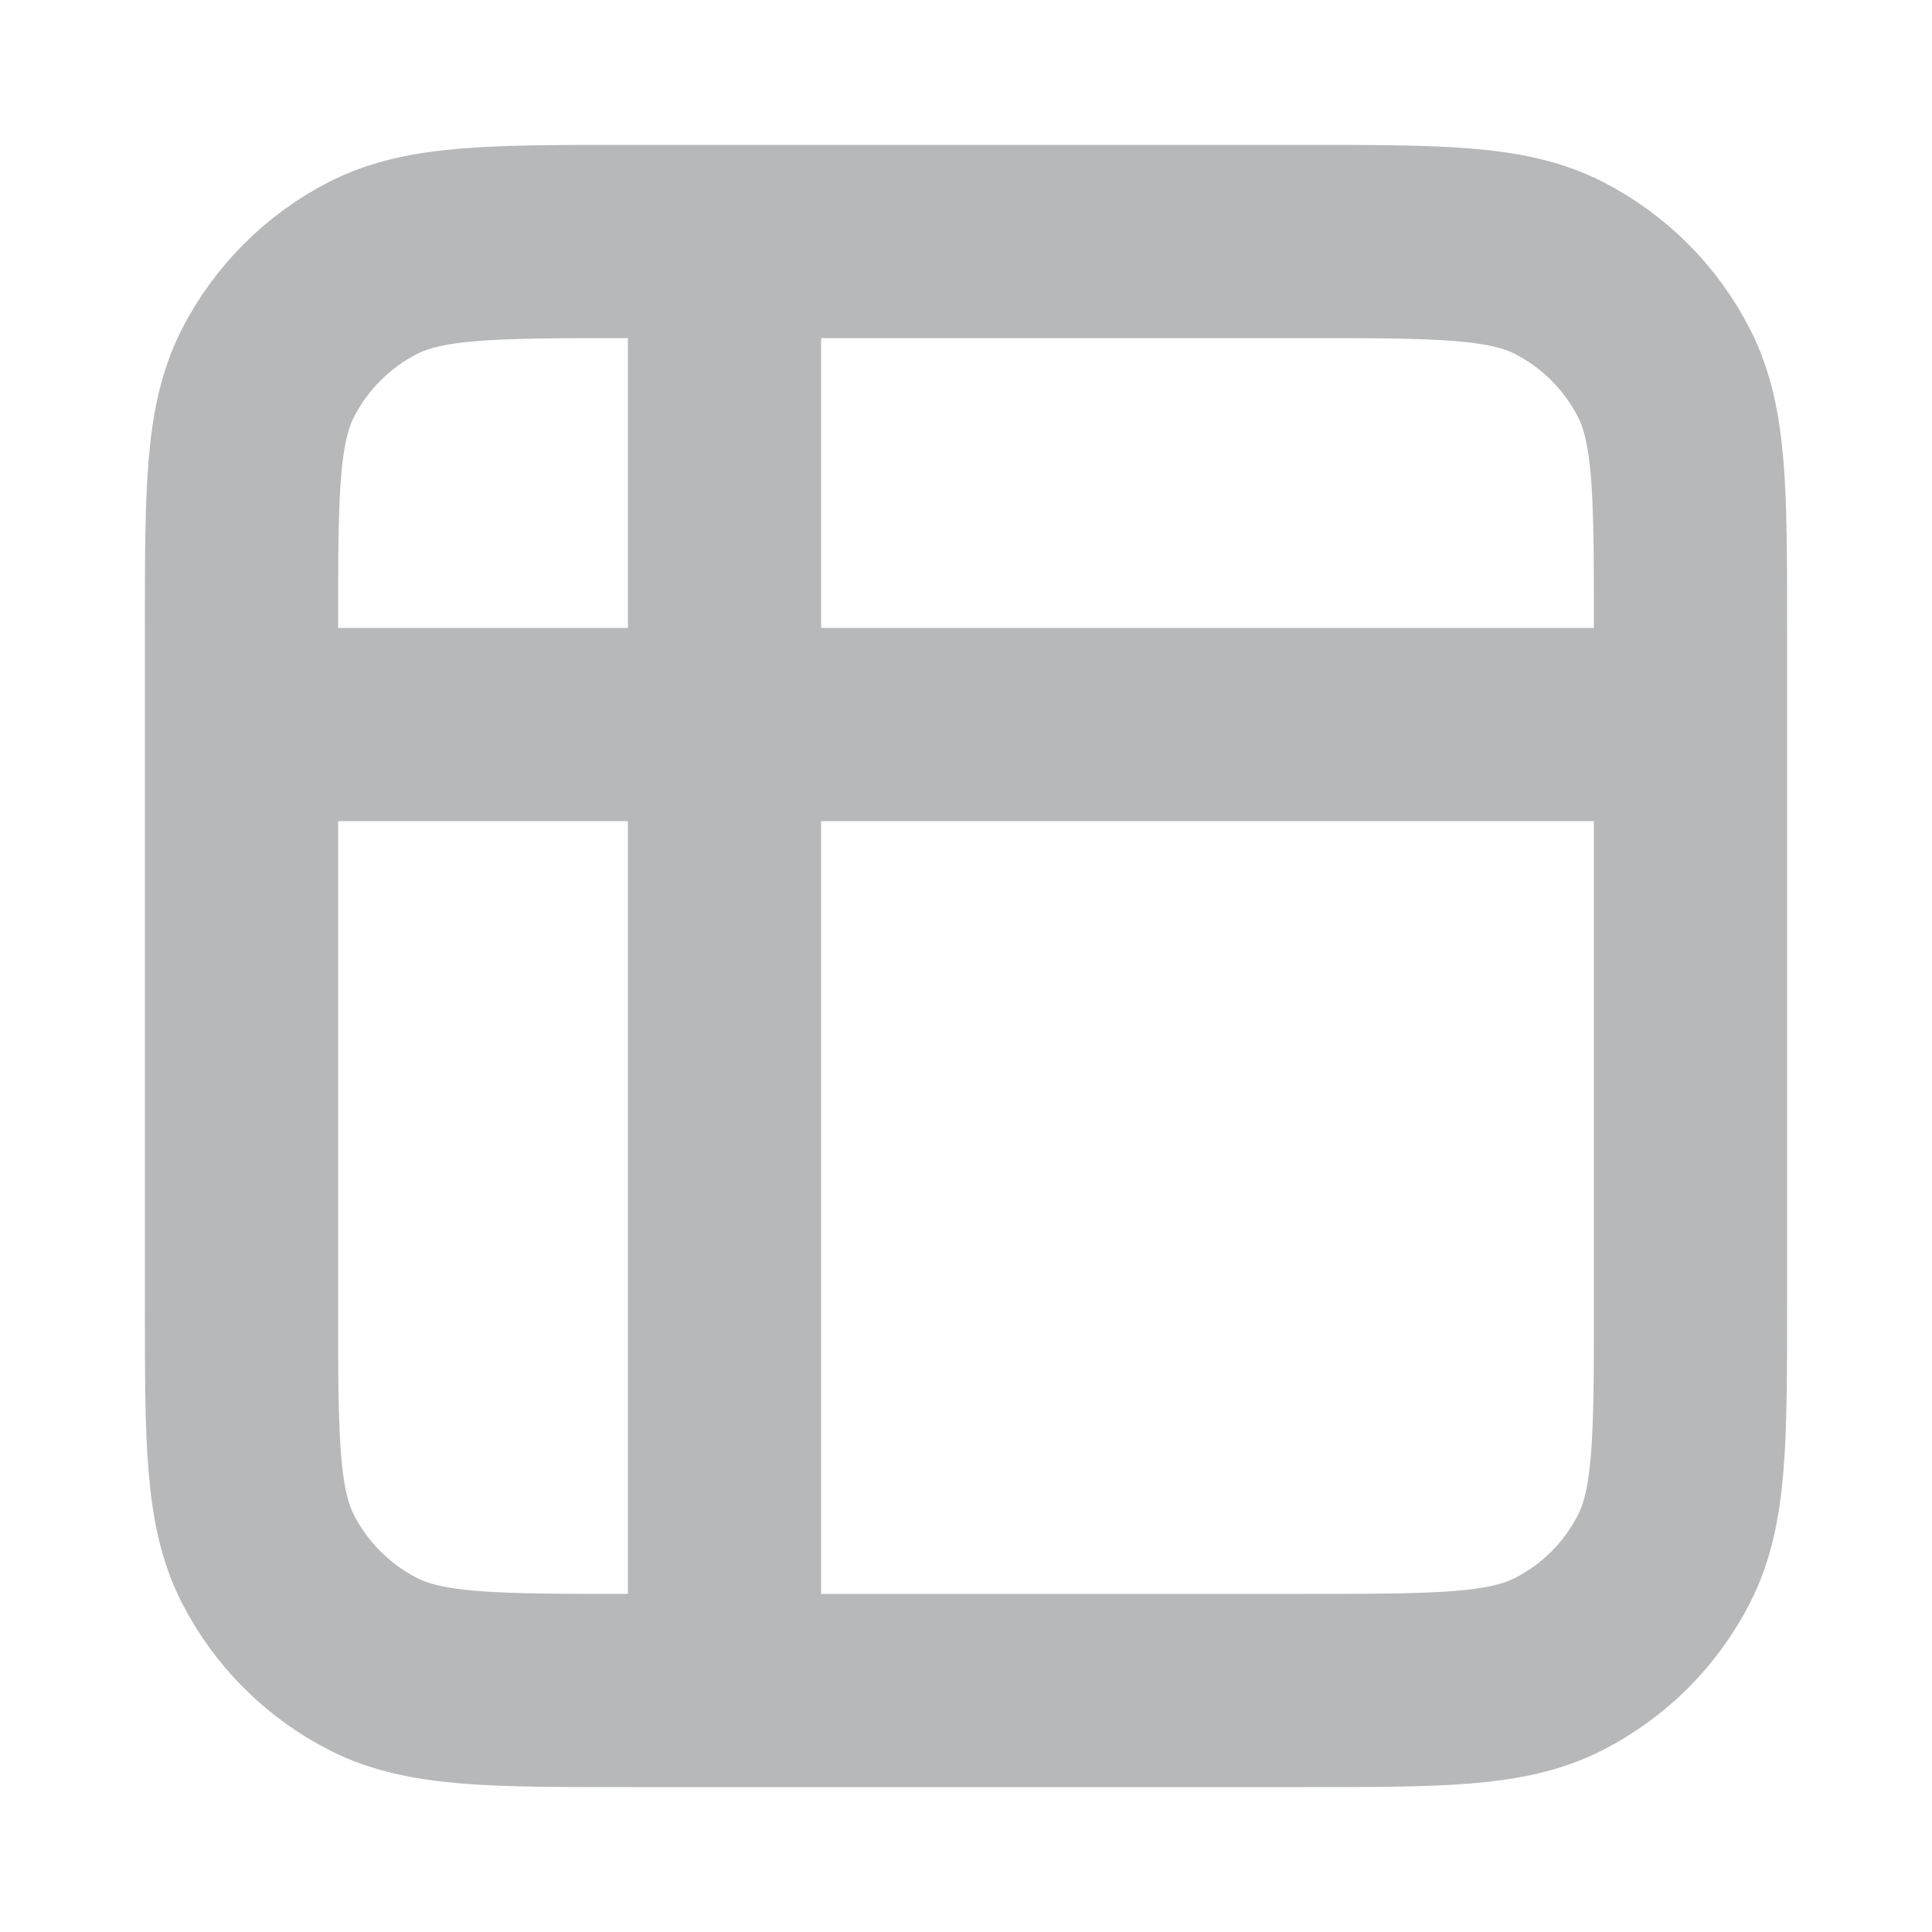
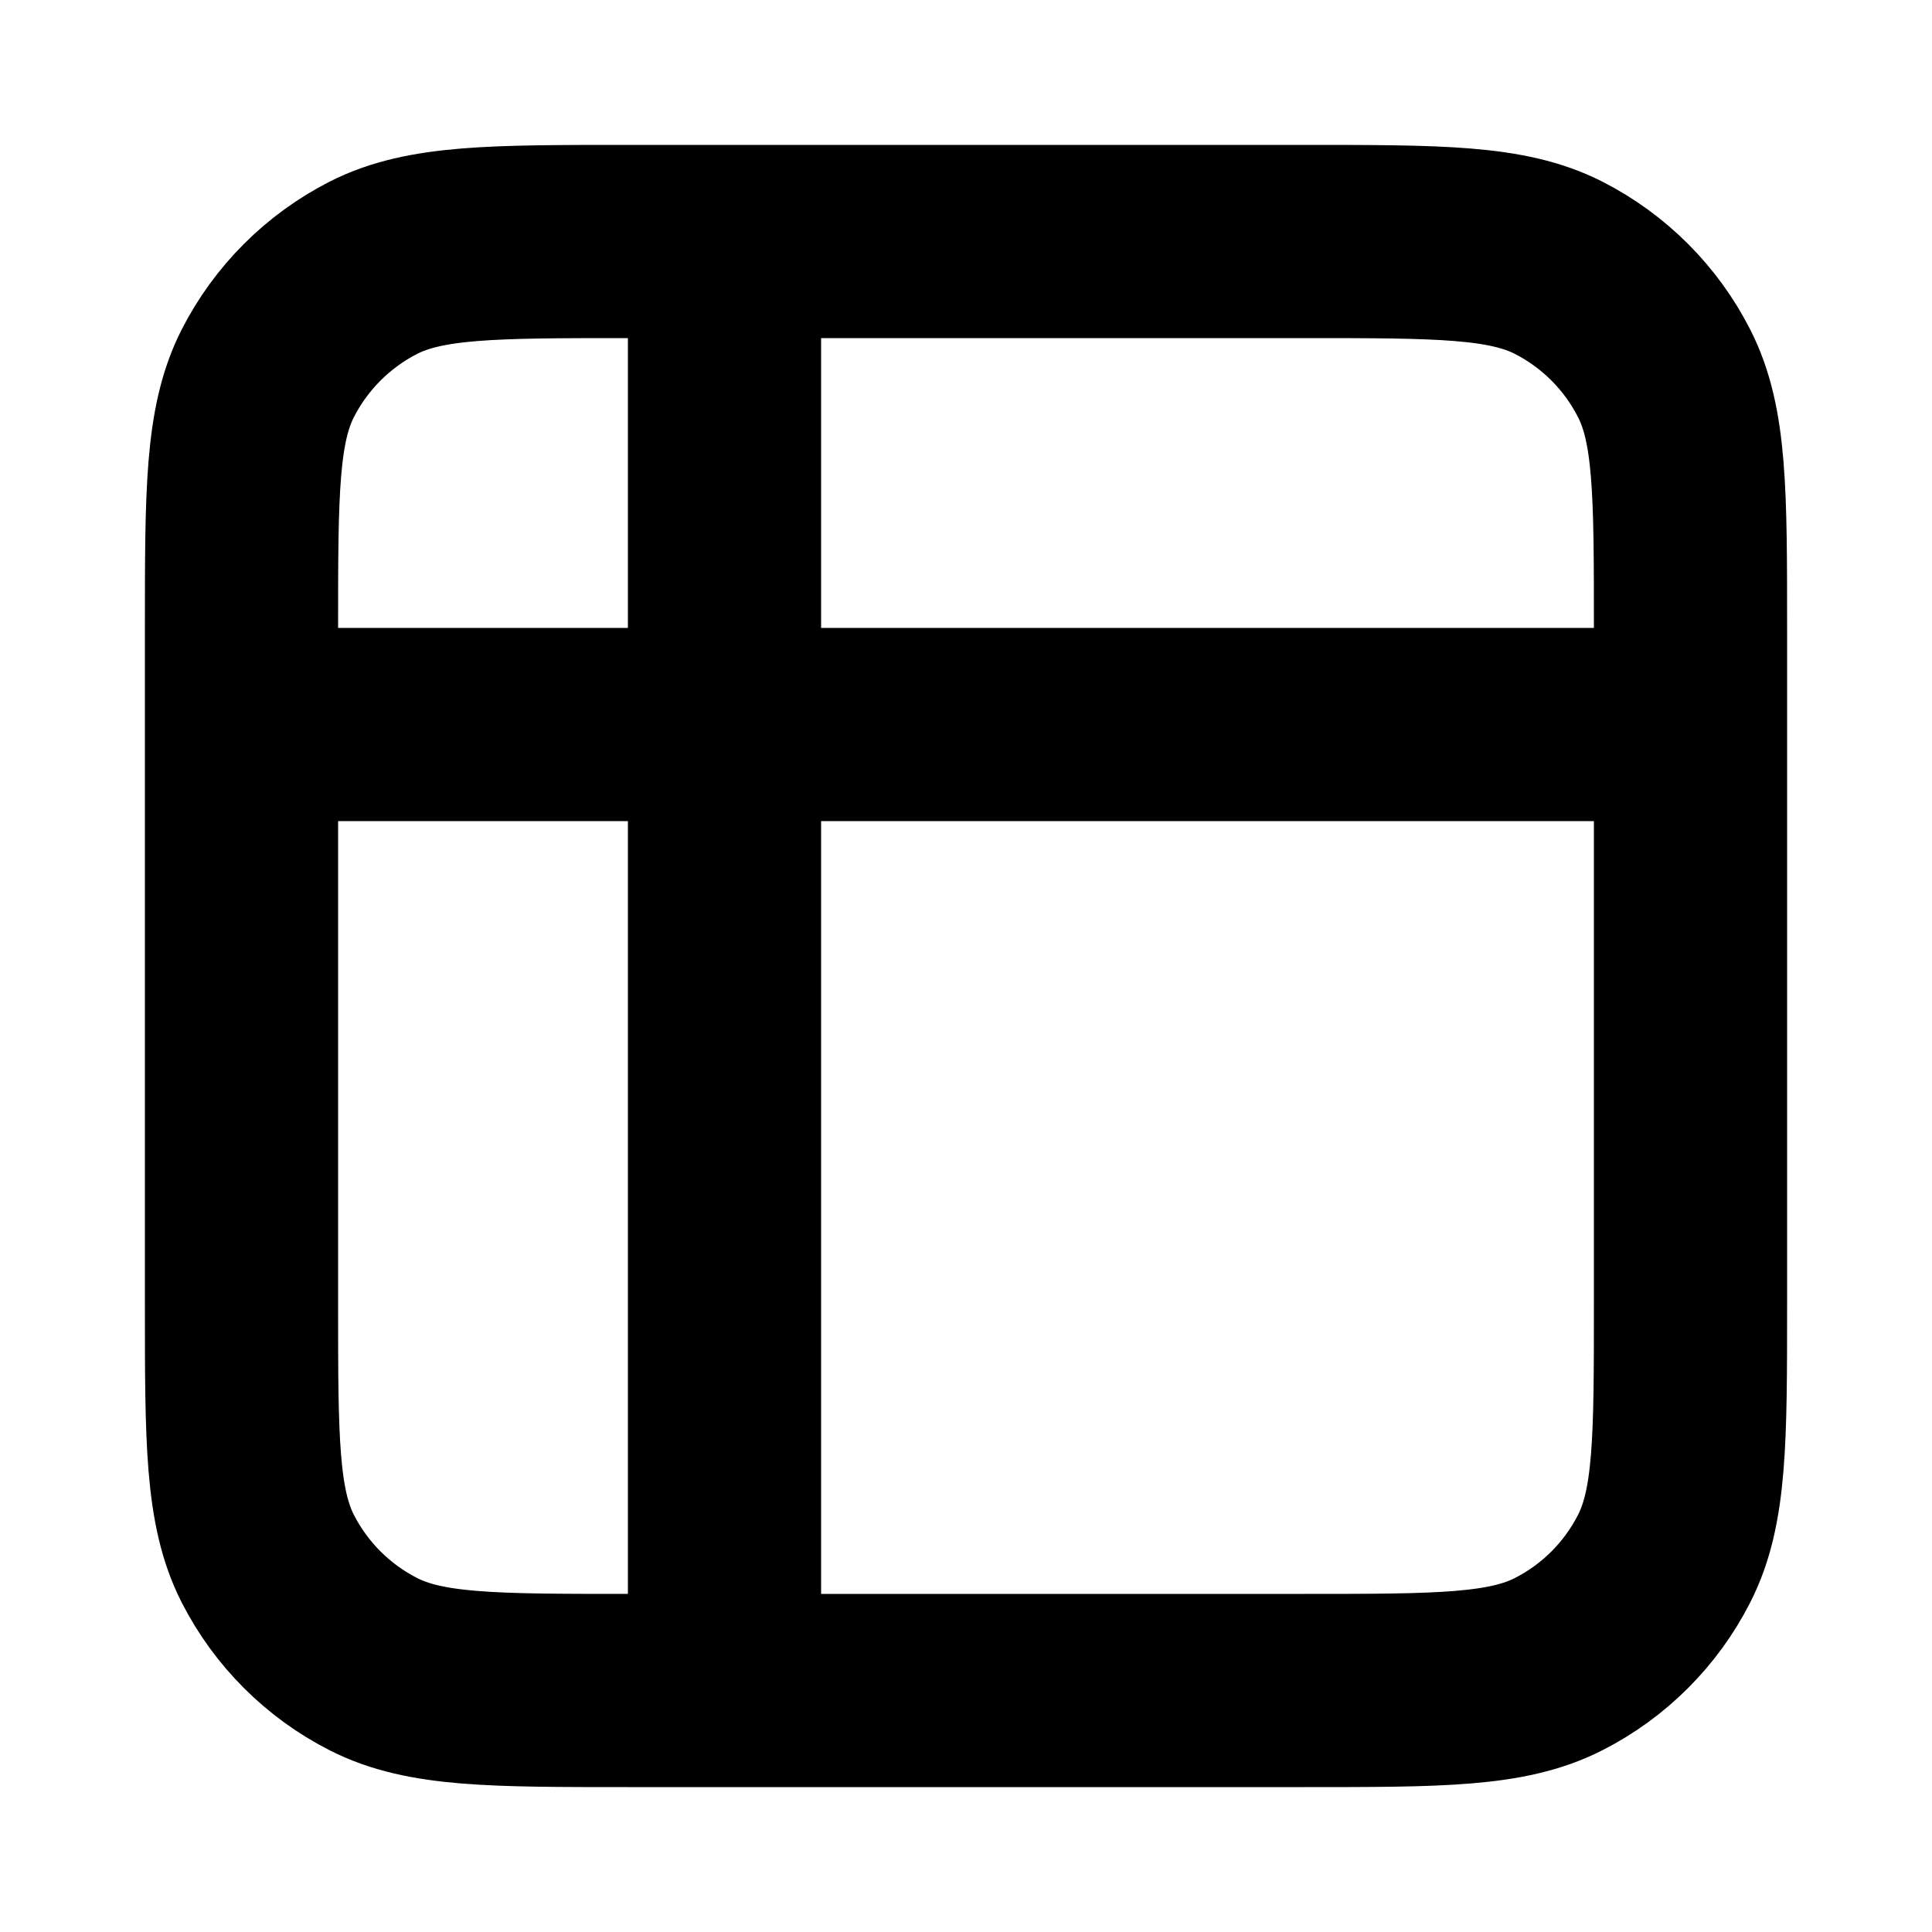
<svg xmlns="http://www.w3.org/2000/svg" width="20" height="20" viewBox="0 0 20 20" fill="none">
-   <path d="M2.5 7.5H17.5M7.5 2.5V17.5M6.5 2.5H13.5C14.9 2.5 15.6 2.5 16.135 2.772C16.605 3.012 16.988 3.395 17.227 3.865C17.5 4.4 17.5 5.1 17.5 6.5V13.5C17.5 14.9 17.5 15.6 17.227 16.135C16.988 16.605 16.605 16.988 16.135 17.227C15.6 17.5 14.9 17.5 13.5 17.5H6.5C5.1 17.5 4.4 17.5 3.865 17.227C3.395 16.988 3.012 16.605 2.772 16.135C2.5 15.6 2.5 14.9 2.5 13.5V6.5C2.5 5.1 2.5 4.4 2.772 3.865C3.012 3.395 3.395 3.012 3.865 2.772C4.4 2.5 5.1 2.5 6.5 2.5Z" stroke="#B6B8BA" stroke-width="2" stroke-linecap="round" stroke-linejoin="round" />
+   <path d="M2.5 7.5H17.5M7.5 2.5V17.5M6.5 2.5H13.5C14.9 2.5 15.6 2.5 16.135 2.772C16.605 3.012 16.988 3.395 17.227 3.865C17.5 4.4 17.5 5.1 17.5 6.5V13.5C17.5 14.9 17.5 15.6 17.227 16.135C16.988 16.605 16.605 16.988 16.135 17.227C15.6 17.5 14.9 17.5 13.5 17.5H6.5C5.1 17.5 4.4 17.5 3.865 17.227C3.395 16.988 3.012 16.605 2.772 16.135C2.5 15.6 2.5 14.9 2.5 13.5V6.5C2.5 5.1 2.5 4.4 2.772 3.865C3.012 3.395 3.395 3.012 3.865 2.772C4.4 2.5 5.1 2.5 6.5 2.5Z" stroke="currentColor" stroke-width="2" stroke-linecap="round" stroke-linejoin="round" />
</svg>
